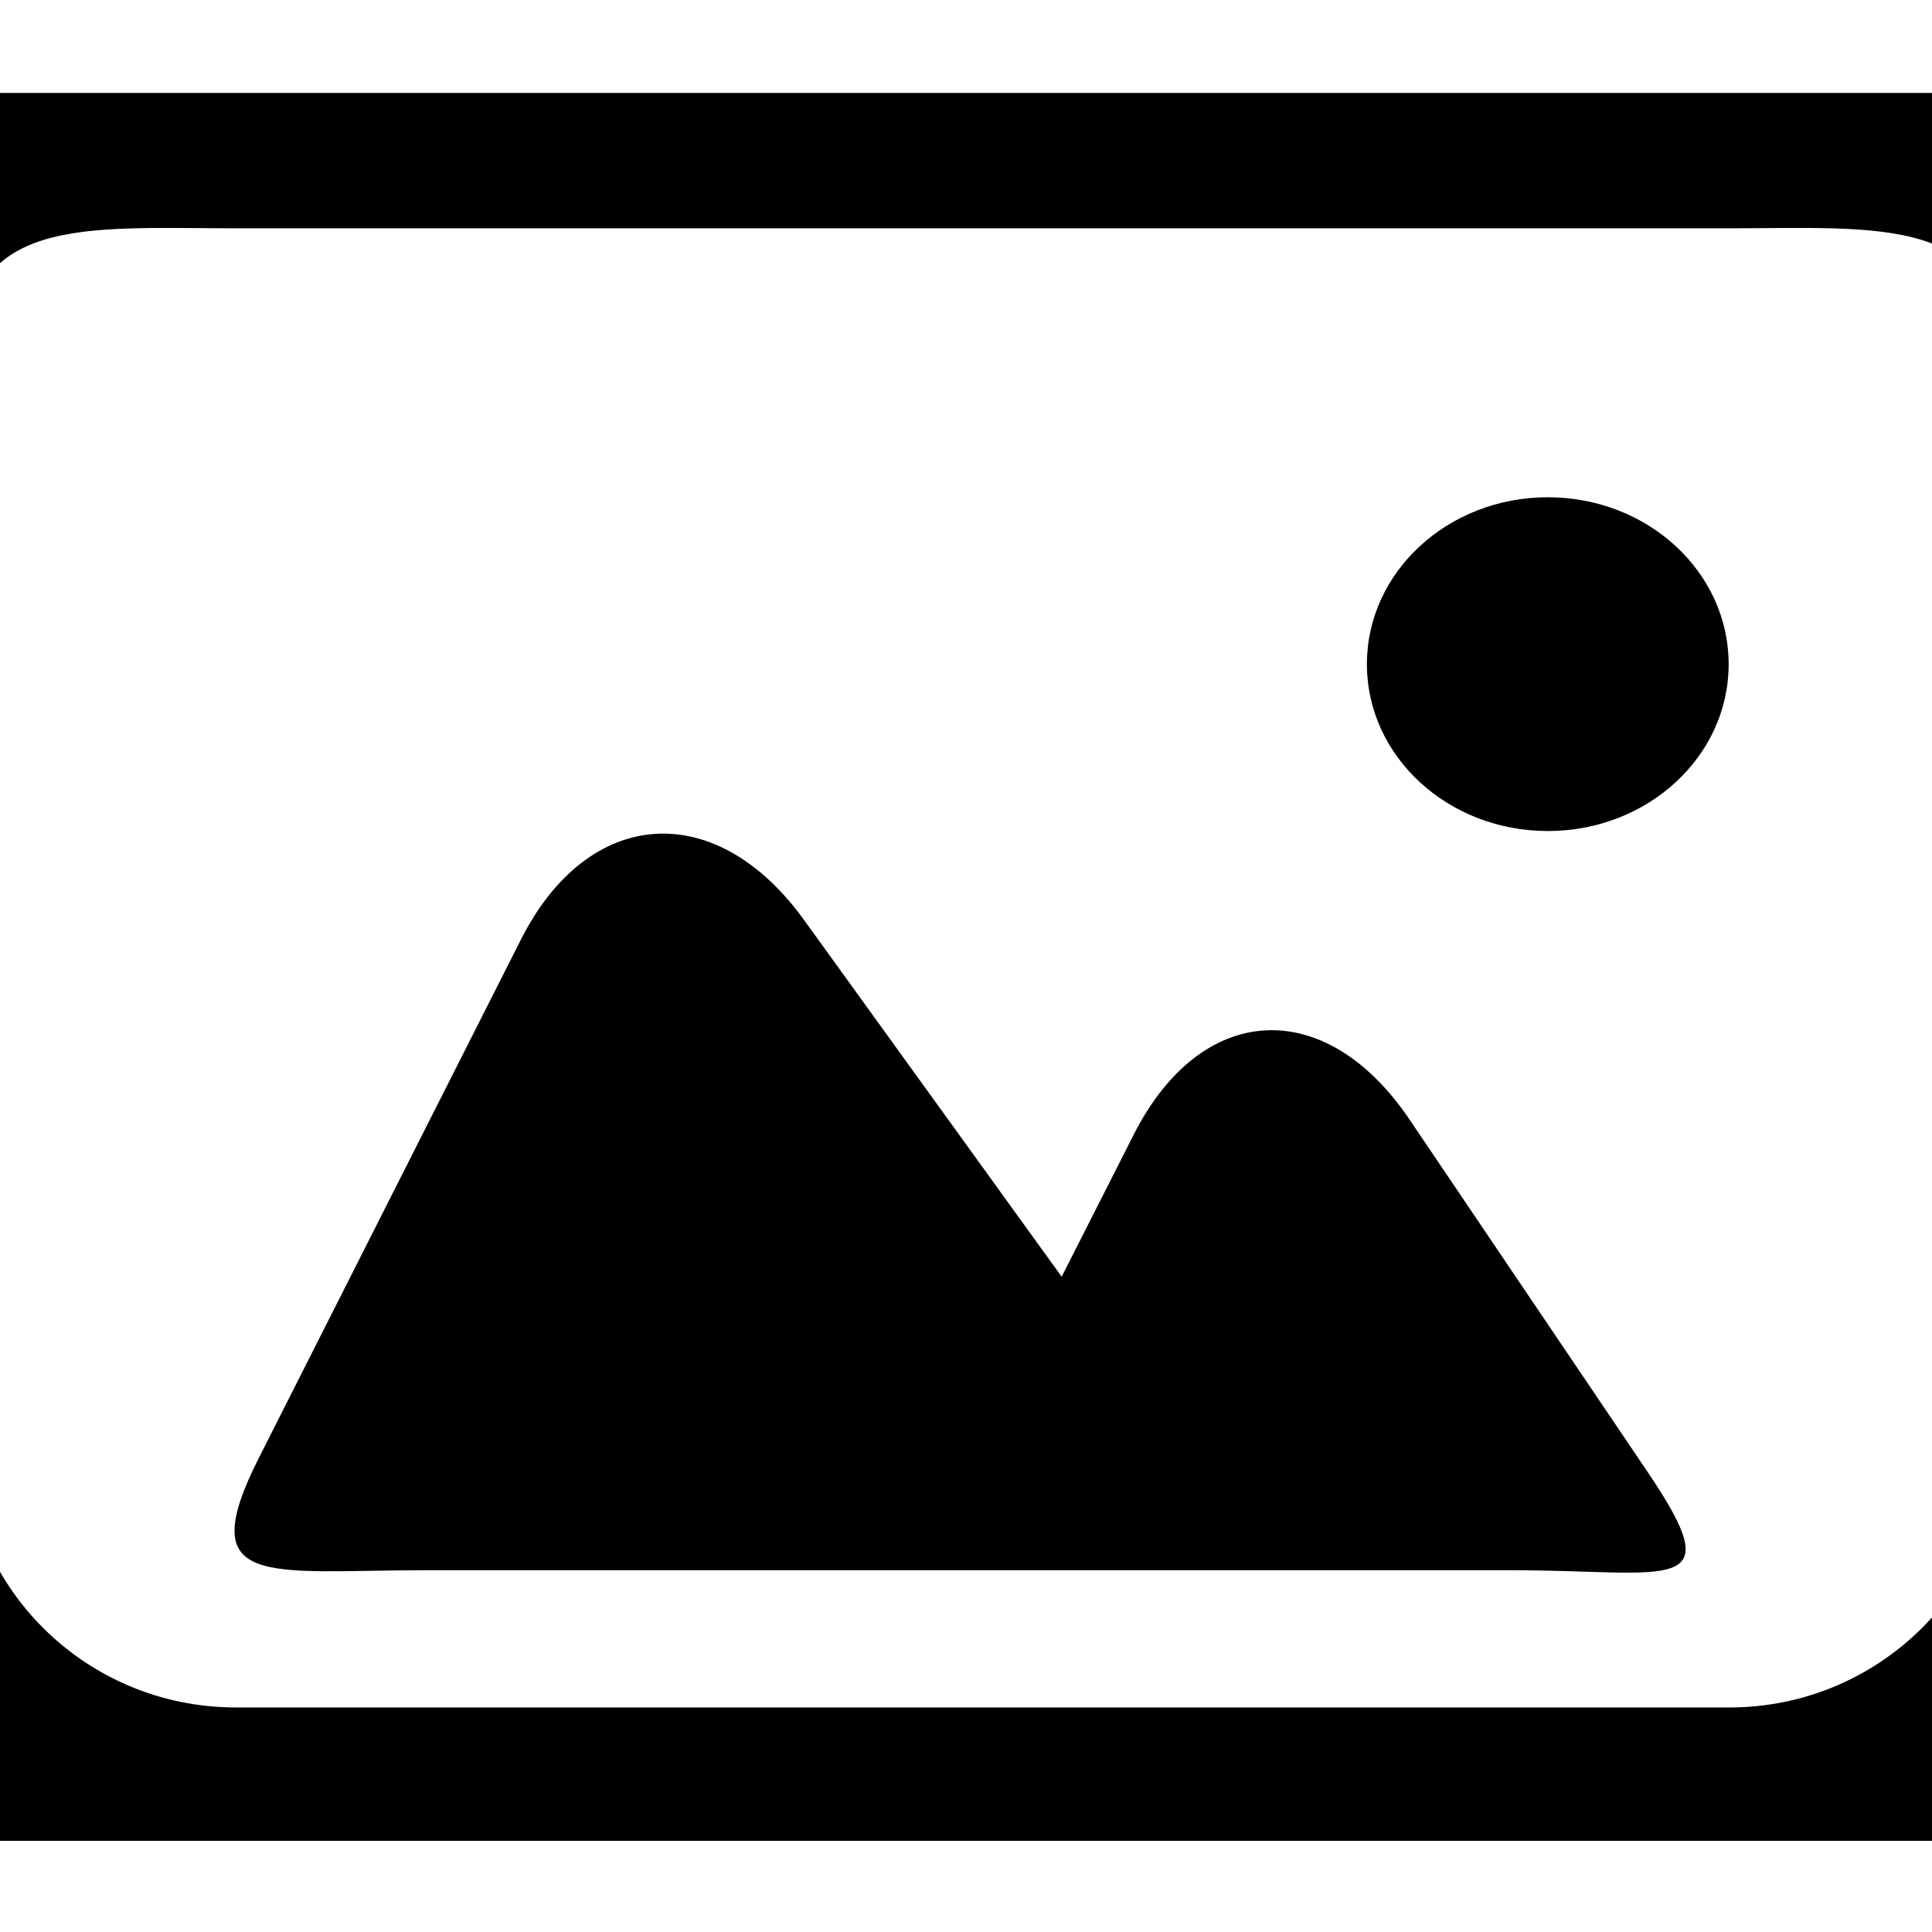
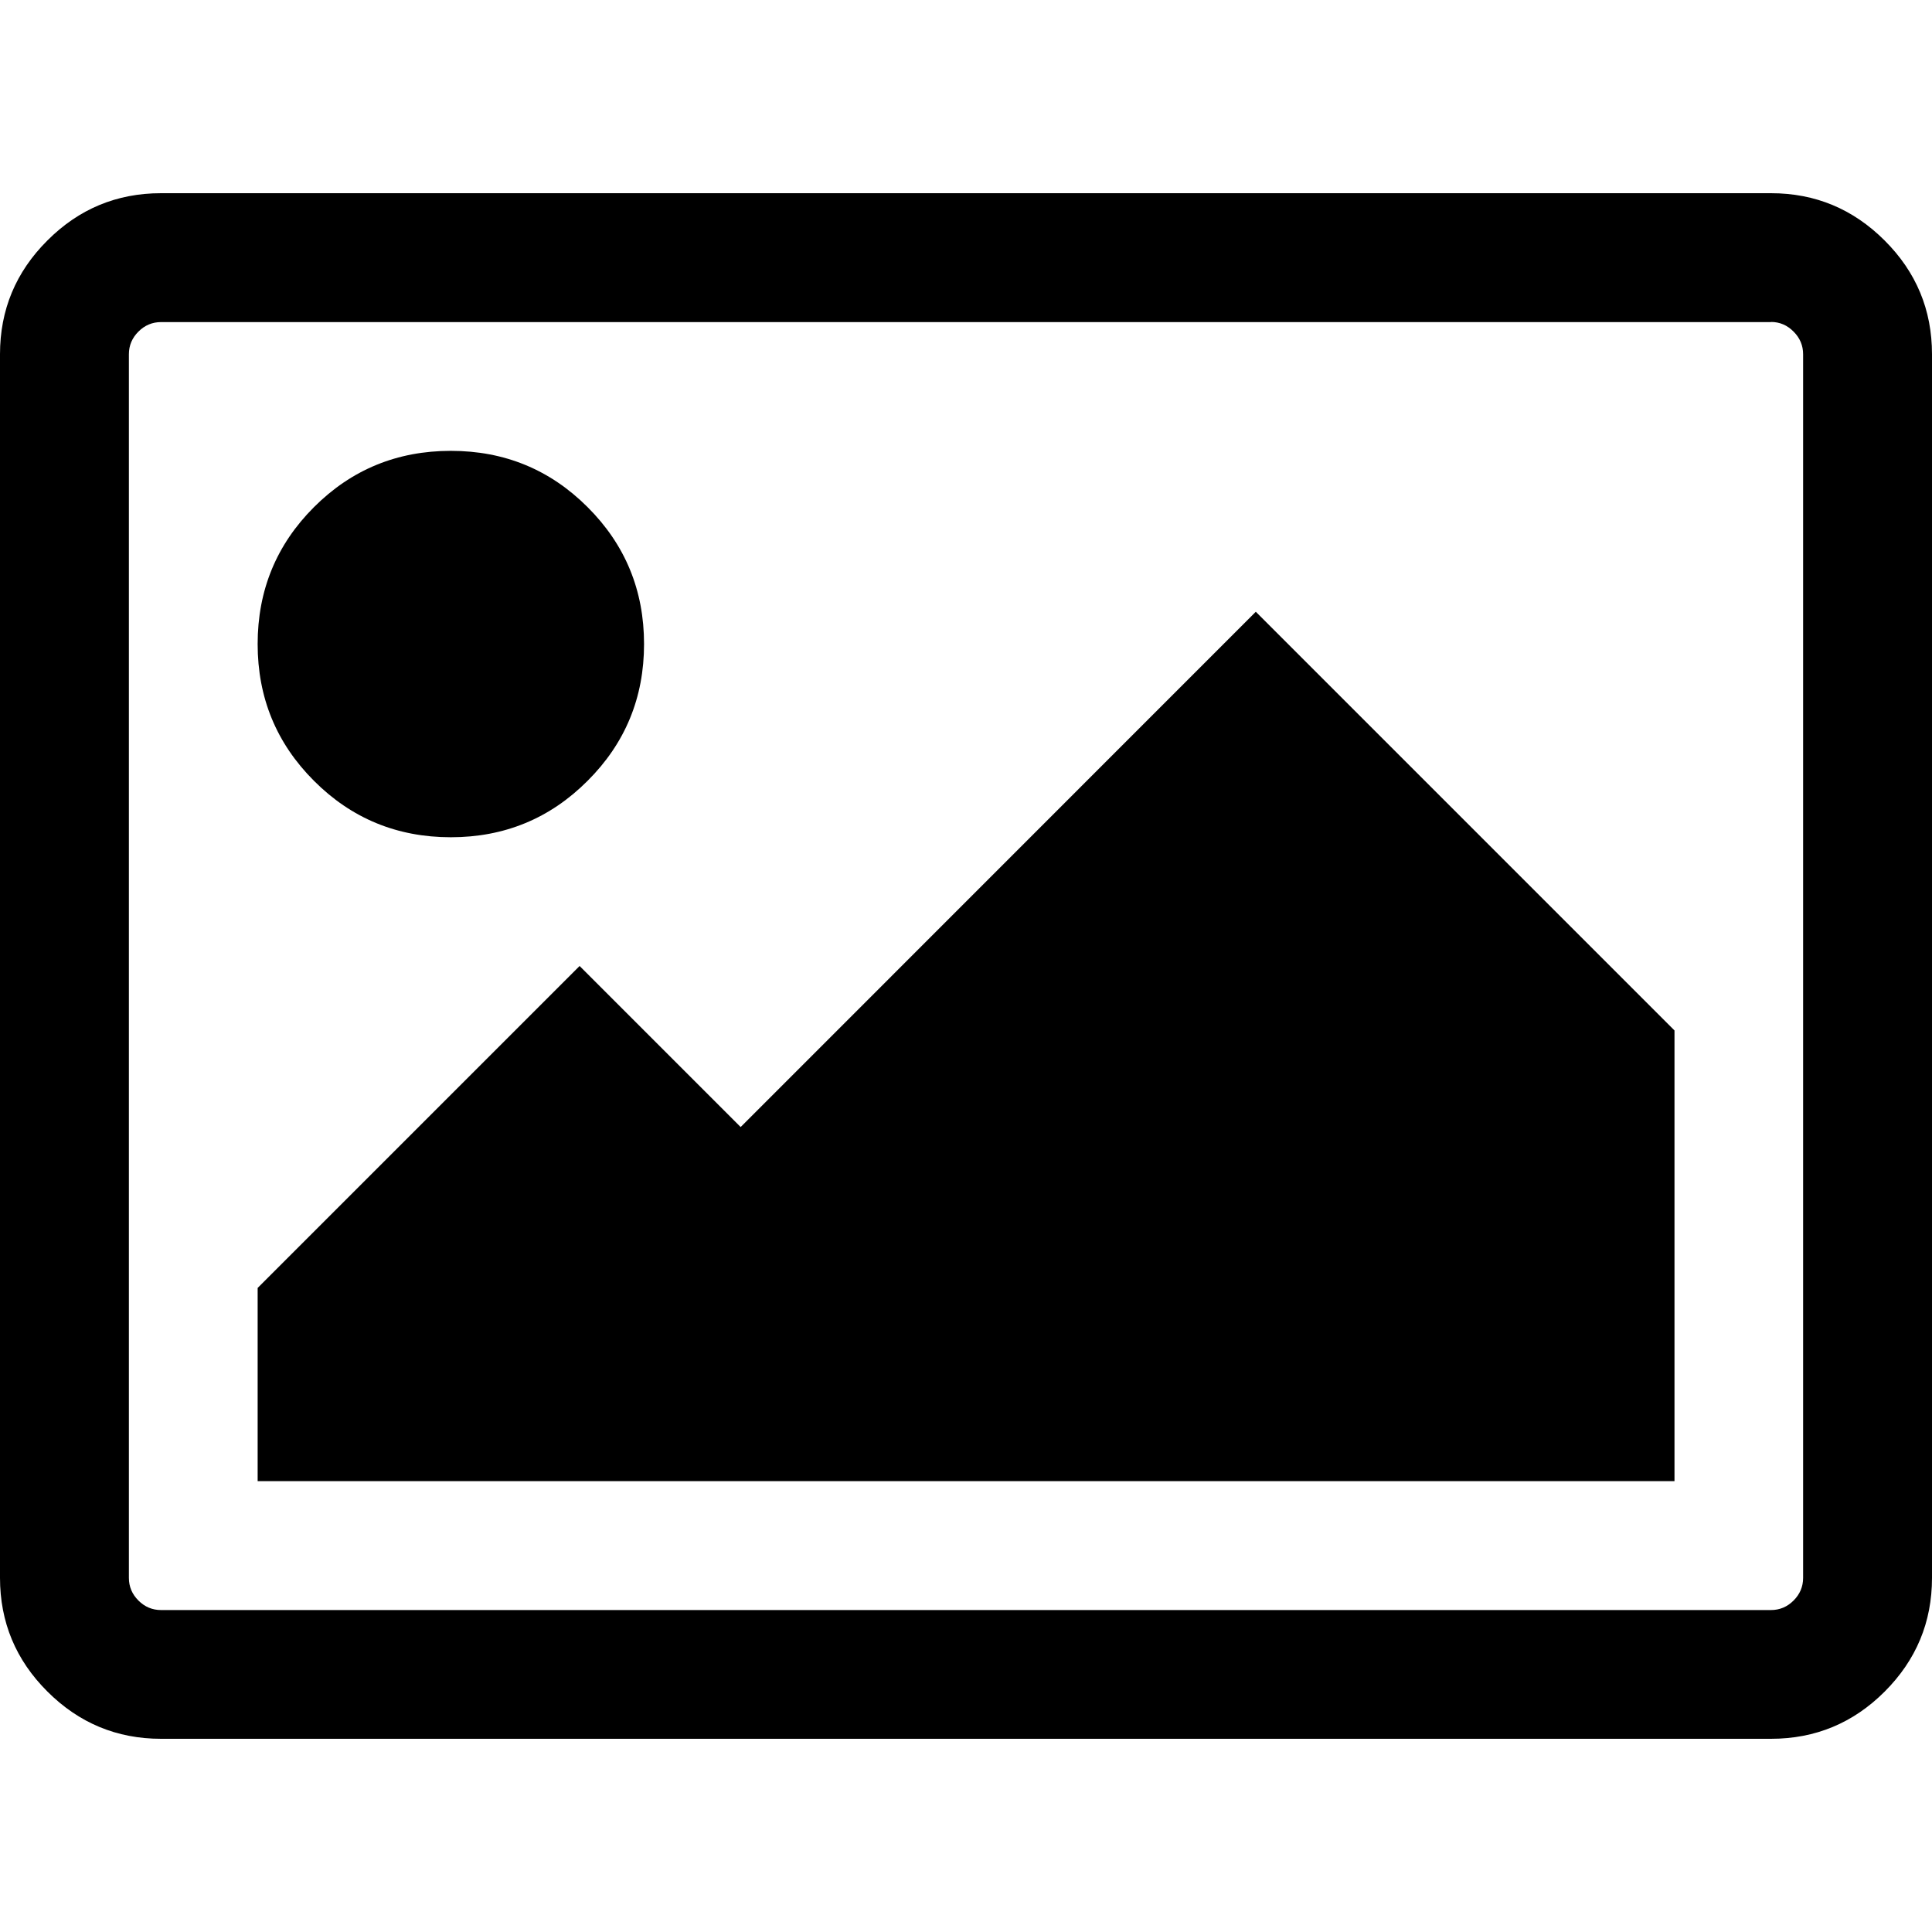
- <svg xmlns="http://www.w3.org/2000/svg" preserveAspectRatio="xMidYMid" width="1024" height="1024" viewBox="0 0 1024 1024">
-   <defs>
-     <style>
-       .cls-1 {
-         fill: #000;
-         fill-rule: evenodd;
-       }
-     </style>
-   </defs>
-   <path d="M1068.340,975.691 L-26.281,975.691 C-61.627,975.691 -90.281,947.037 -90.281,911.691 L-90.281,113.254 C-90.281,77.908 -61.627,49.254 -26.281,49.254 L1068.340,49.254 C1103.686,49.254 1132.340,77.908 1132.340,113.254 L1132.340,911.691 C1132.340,947.037 1103.686,975.691 1068.340,975.691 ZM1060.475,192.281 C1060.475,113.556 996.043,121.007 916.561,121.007 L125.033,121.007 C45.551,121.007 -18.881,113.556 -18.881,192.281 L-18.881,762.448 C-18.881,841.172 45.551,904.991 125.033,904.991 L916.561,904.991 C996.043,904.991 1060.475,841.172 1060.475,762.448 L1060.475,192.281 ZM820.368,440.468 C767.439,440.468 724.487,400.954 724.487,352.025 C724.487,303.139 767.439,263.554 820.368,263.554 C873.322,263.554 916.222,303.139 916.222,352.025 C916.222,400.954 873.322,440.468 820.368,440.468 ZM873.397,780.358 C918.029,846.441 885.494,832.253 801.185,832.253 L225.930,832.253 C141.522,832.253 101.661,842.771 137.427,772.270 L276.114,497.962 C311.786,427.437 379.266,422.747 426.053,487.463 L562.711,676.687 L600.888,601.377 C636.612,530.876 702.365,527.233 747.024,593.289 L873.397,780.358 Z" class="cls-1" />
+ <svg xmlns="http://www.w3.org/2000/svg" role="img" focusable="false" aria-hidden="true" viewBox="0 0 14 14" version="1.1" id="svg4">
+   <defs id="defs8" />
+   <path d="M 4.667,4.667 Q 4.667,5.25 4.258,5.658 3.85,6.067 3.267,6.067 2.683,6.067 2.275,5.658 1.867,5.25 1.867,4.667 1.867,4.083 2.275,3.675 2.683,3.267 3.267,3.267 3.85,3.267 4.258,3.675 4.667,4.083 4.667,4.667 Z m 7.467,2.8 V 10.733 H 1.867 V 9.333 L 4.2,7 5.367,8.167 9.1,4.433 Z m 0.7,-5.133 H 1.167 q -0.095,0 -0.164,0.069 -0.069,0.069 -0.069,0.164 v 8.867 q 0,0.095 0.069,0.164 0.069,0.069 0.164,0.069 H 12.833 q 0.095,0 0.164,-0.069 0.069,-0.069 0.069,-0.164 V 2.567 q 0,-0.095 -0.069,-0.164 Q 12.928,2.333 12.833,2.333 Z M 14,2.567 v 8.867 q 0,0.481 -0.343,0.824 Q 13.315,12.6 12.833,12.6 H 1.167 q -0.481,0 -0.824,-0.343 Q 0,11.915 0,11.433 V 2.567 Q 0,2.085 0.343,1.743 0.685,1.4 1.167,1.4 H 12.833 q 0.481,0 0.824,0.343 Q 14,2.085 14,2.567 Z" id="path2" style="stroke-width:1.167" />
</svg>
